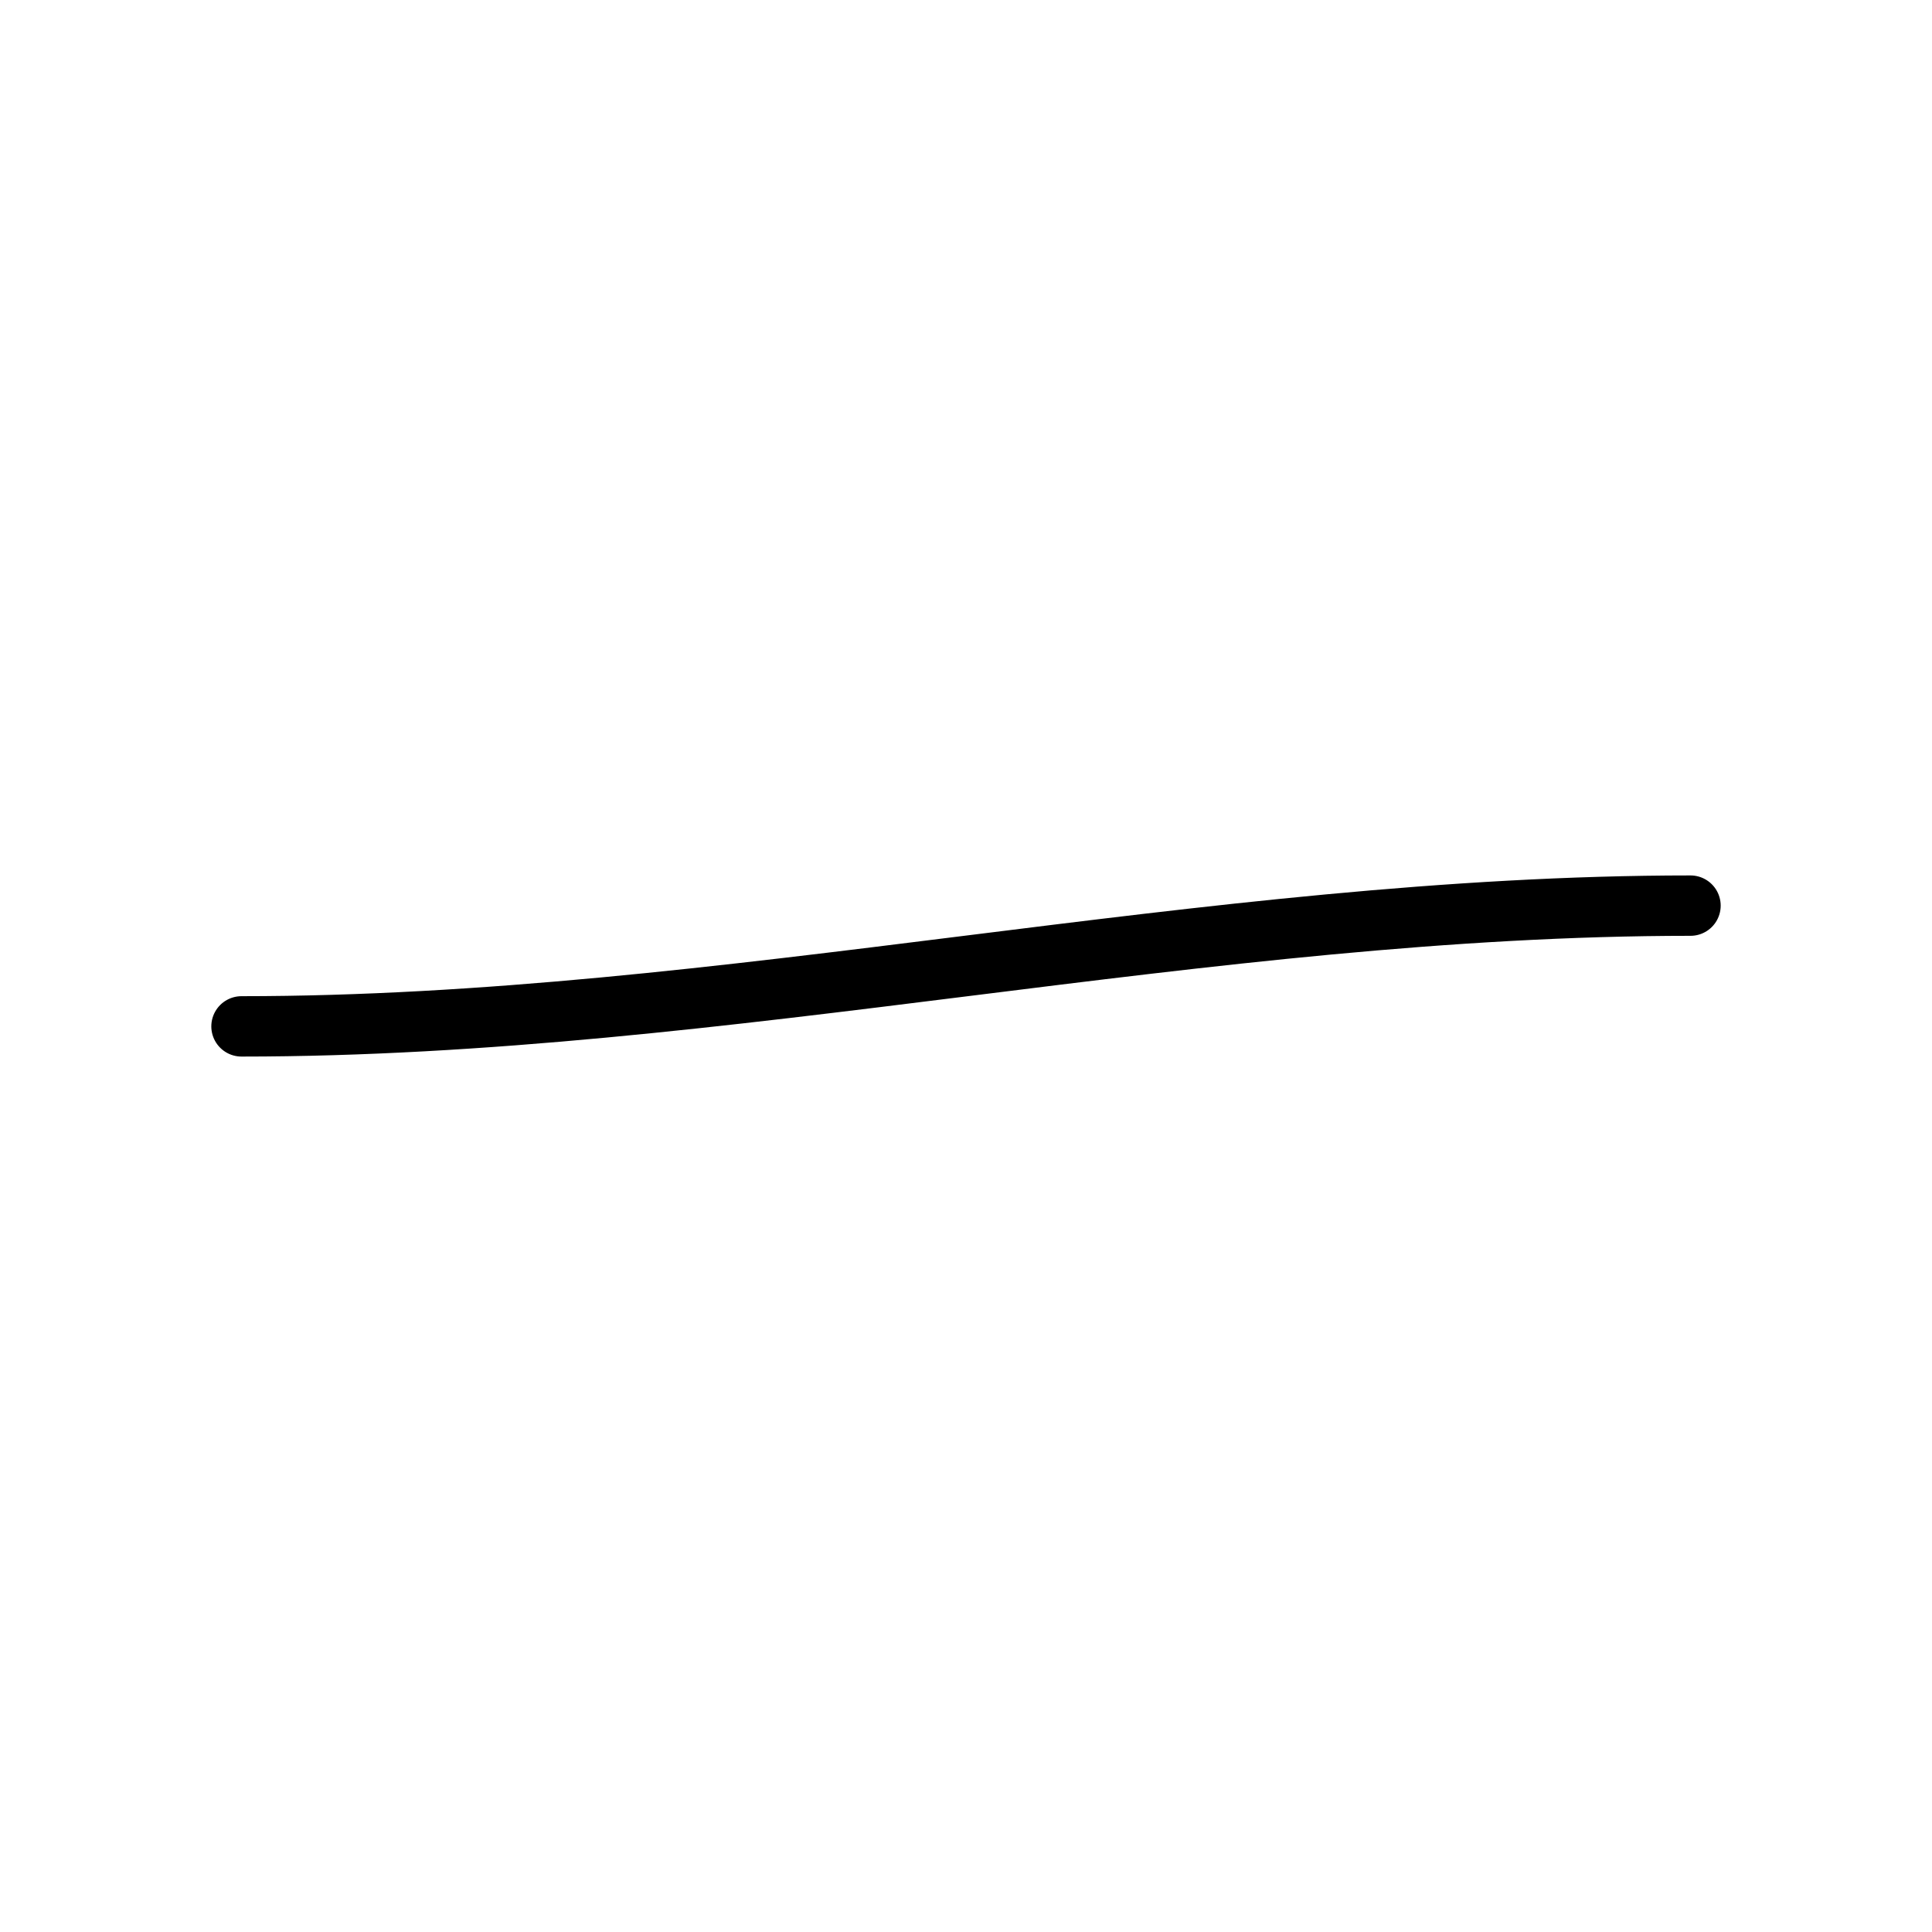
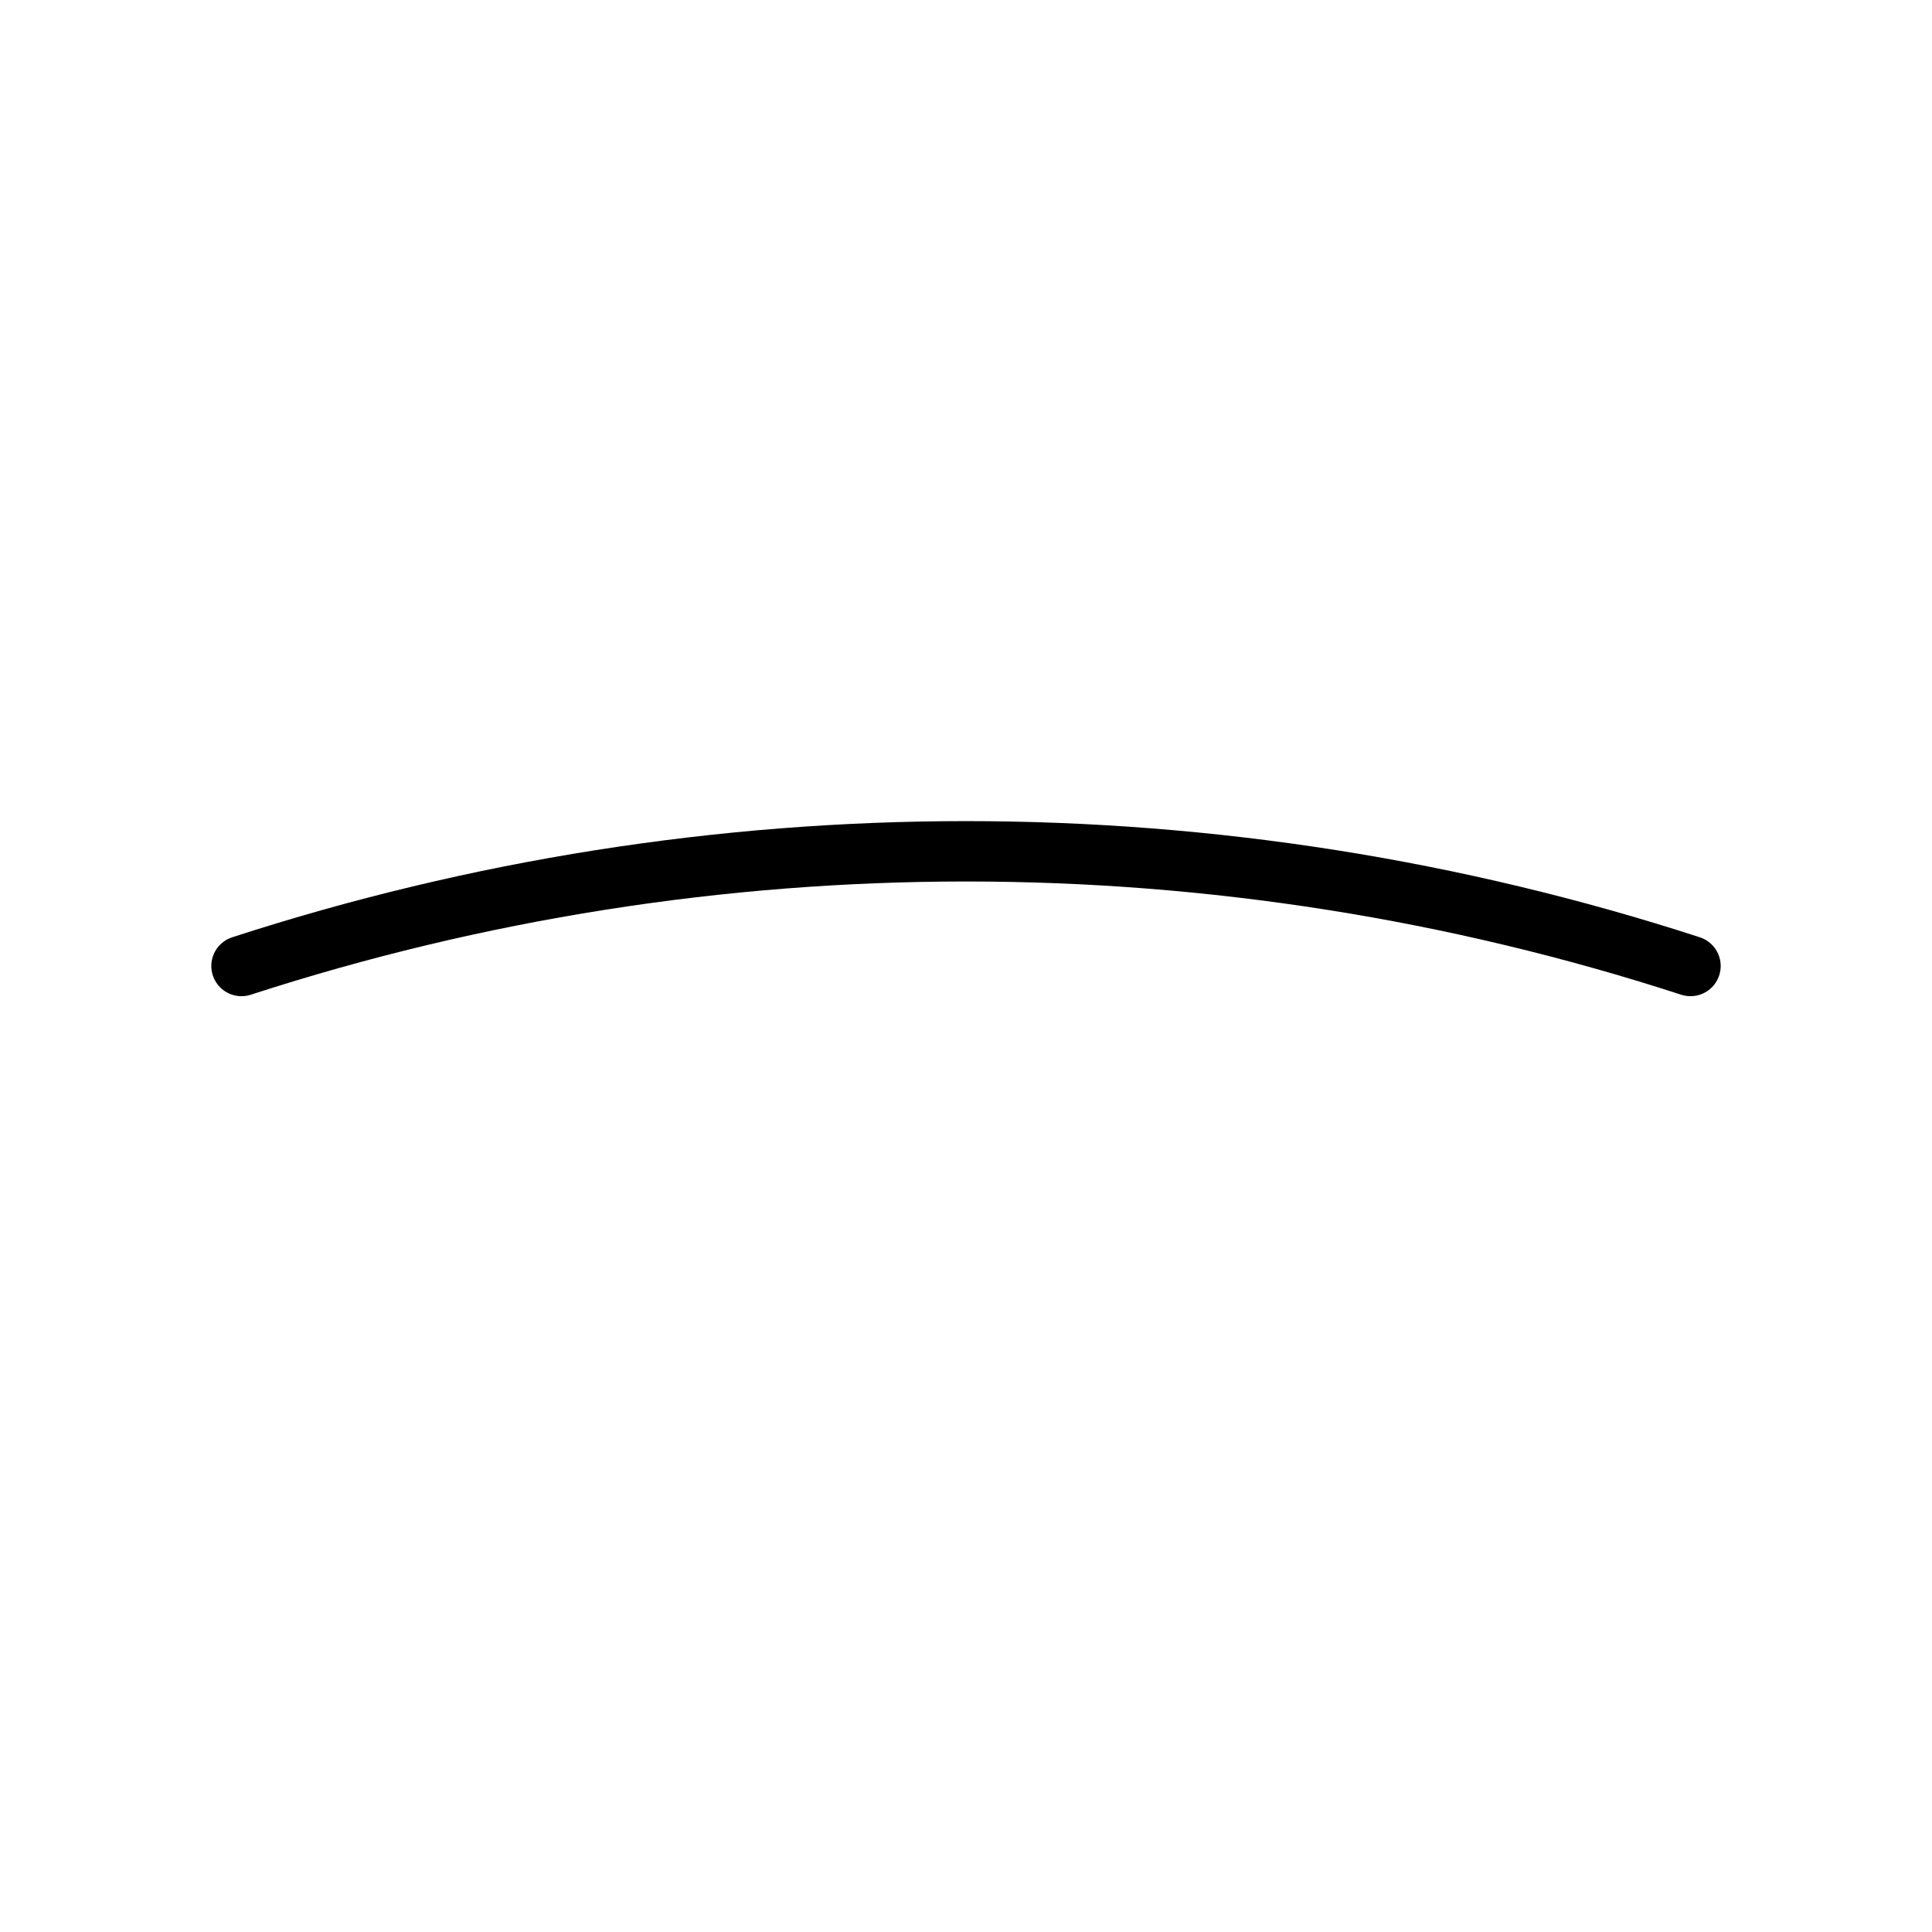
<svg xmlns="http://www.w3.org/2000/svg" viewBox="0 0 64 64" fill="none" stroke="currentColor" stroke-width="2" stroke-linecap="round" stroke-linejoin="round">
-   <path vector-effect="non-scaling-stroke" d="M8 34 C24 34 40 30 56 30" />
+   <path vector-effect="non-scaling-stroke" d="M8 32 A77.7 77.7 0 0 1 56 32" />
</svg>
